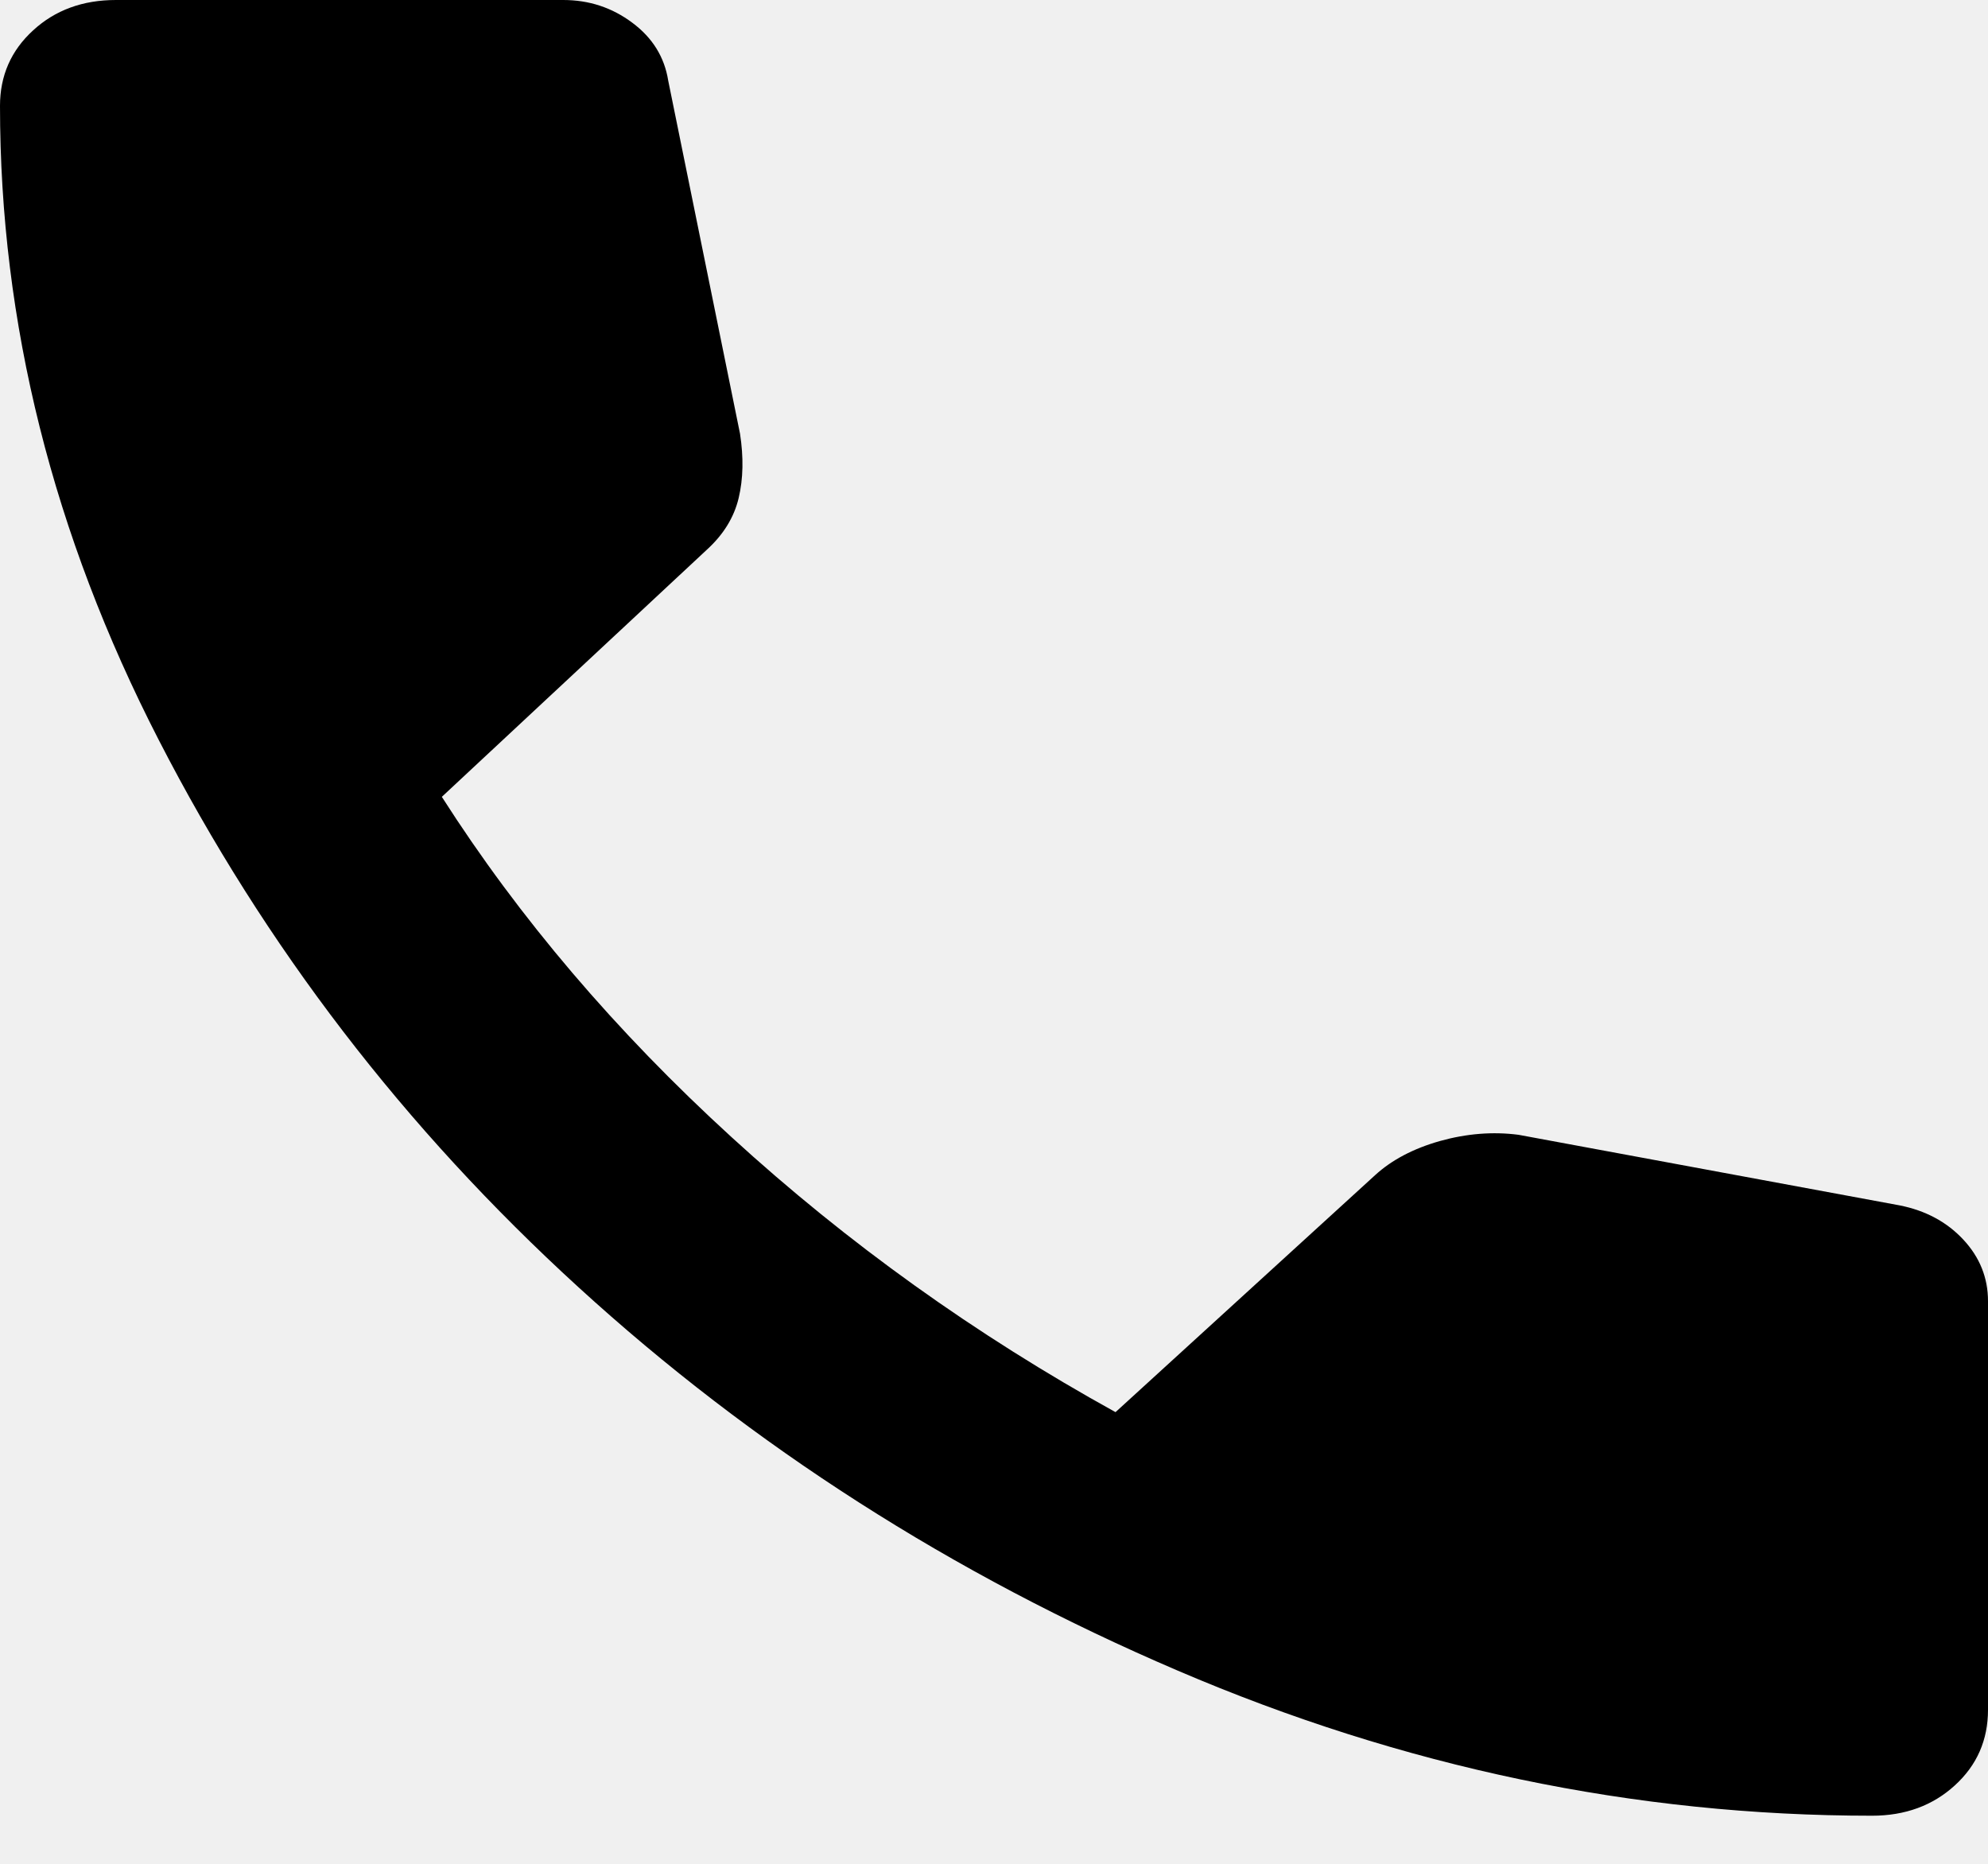
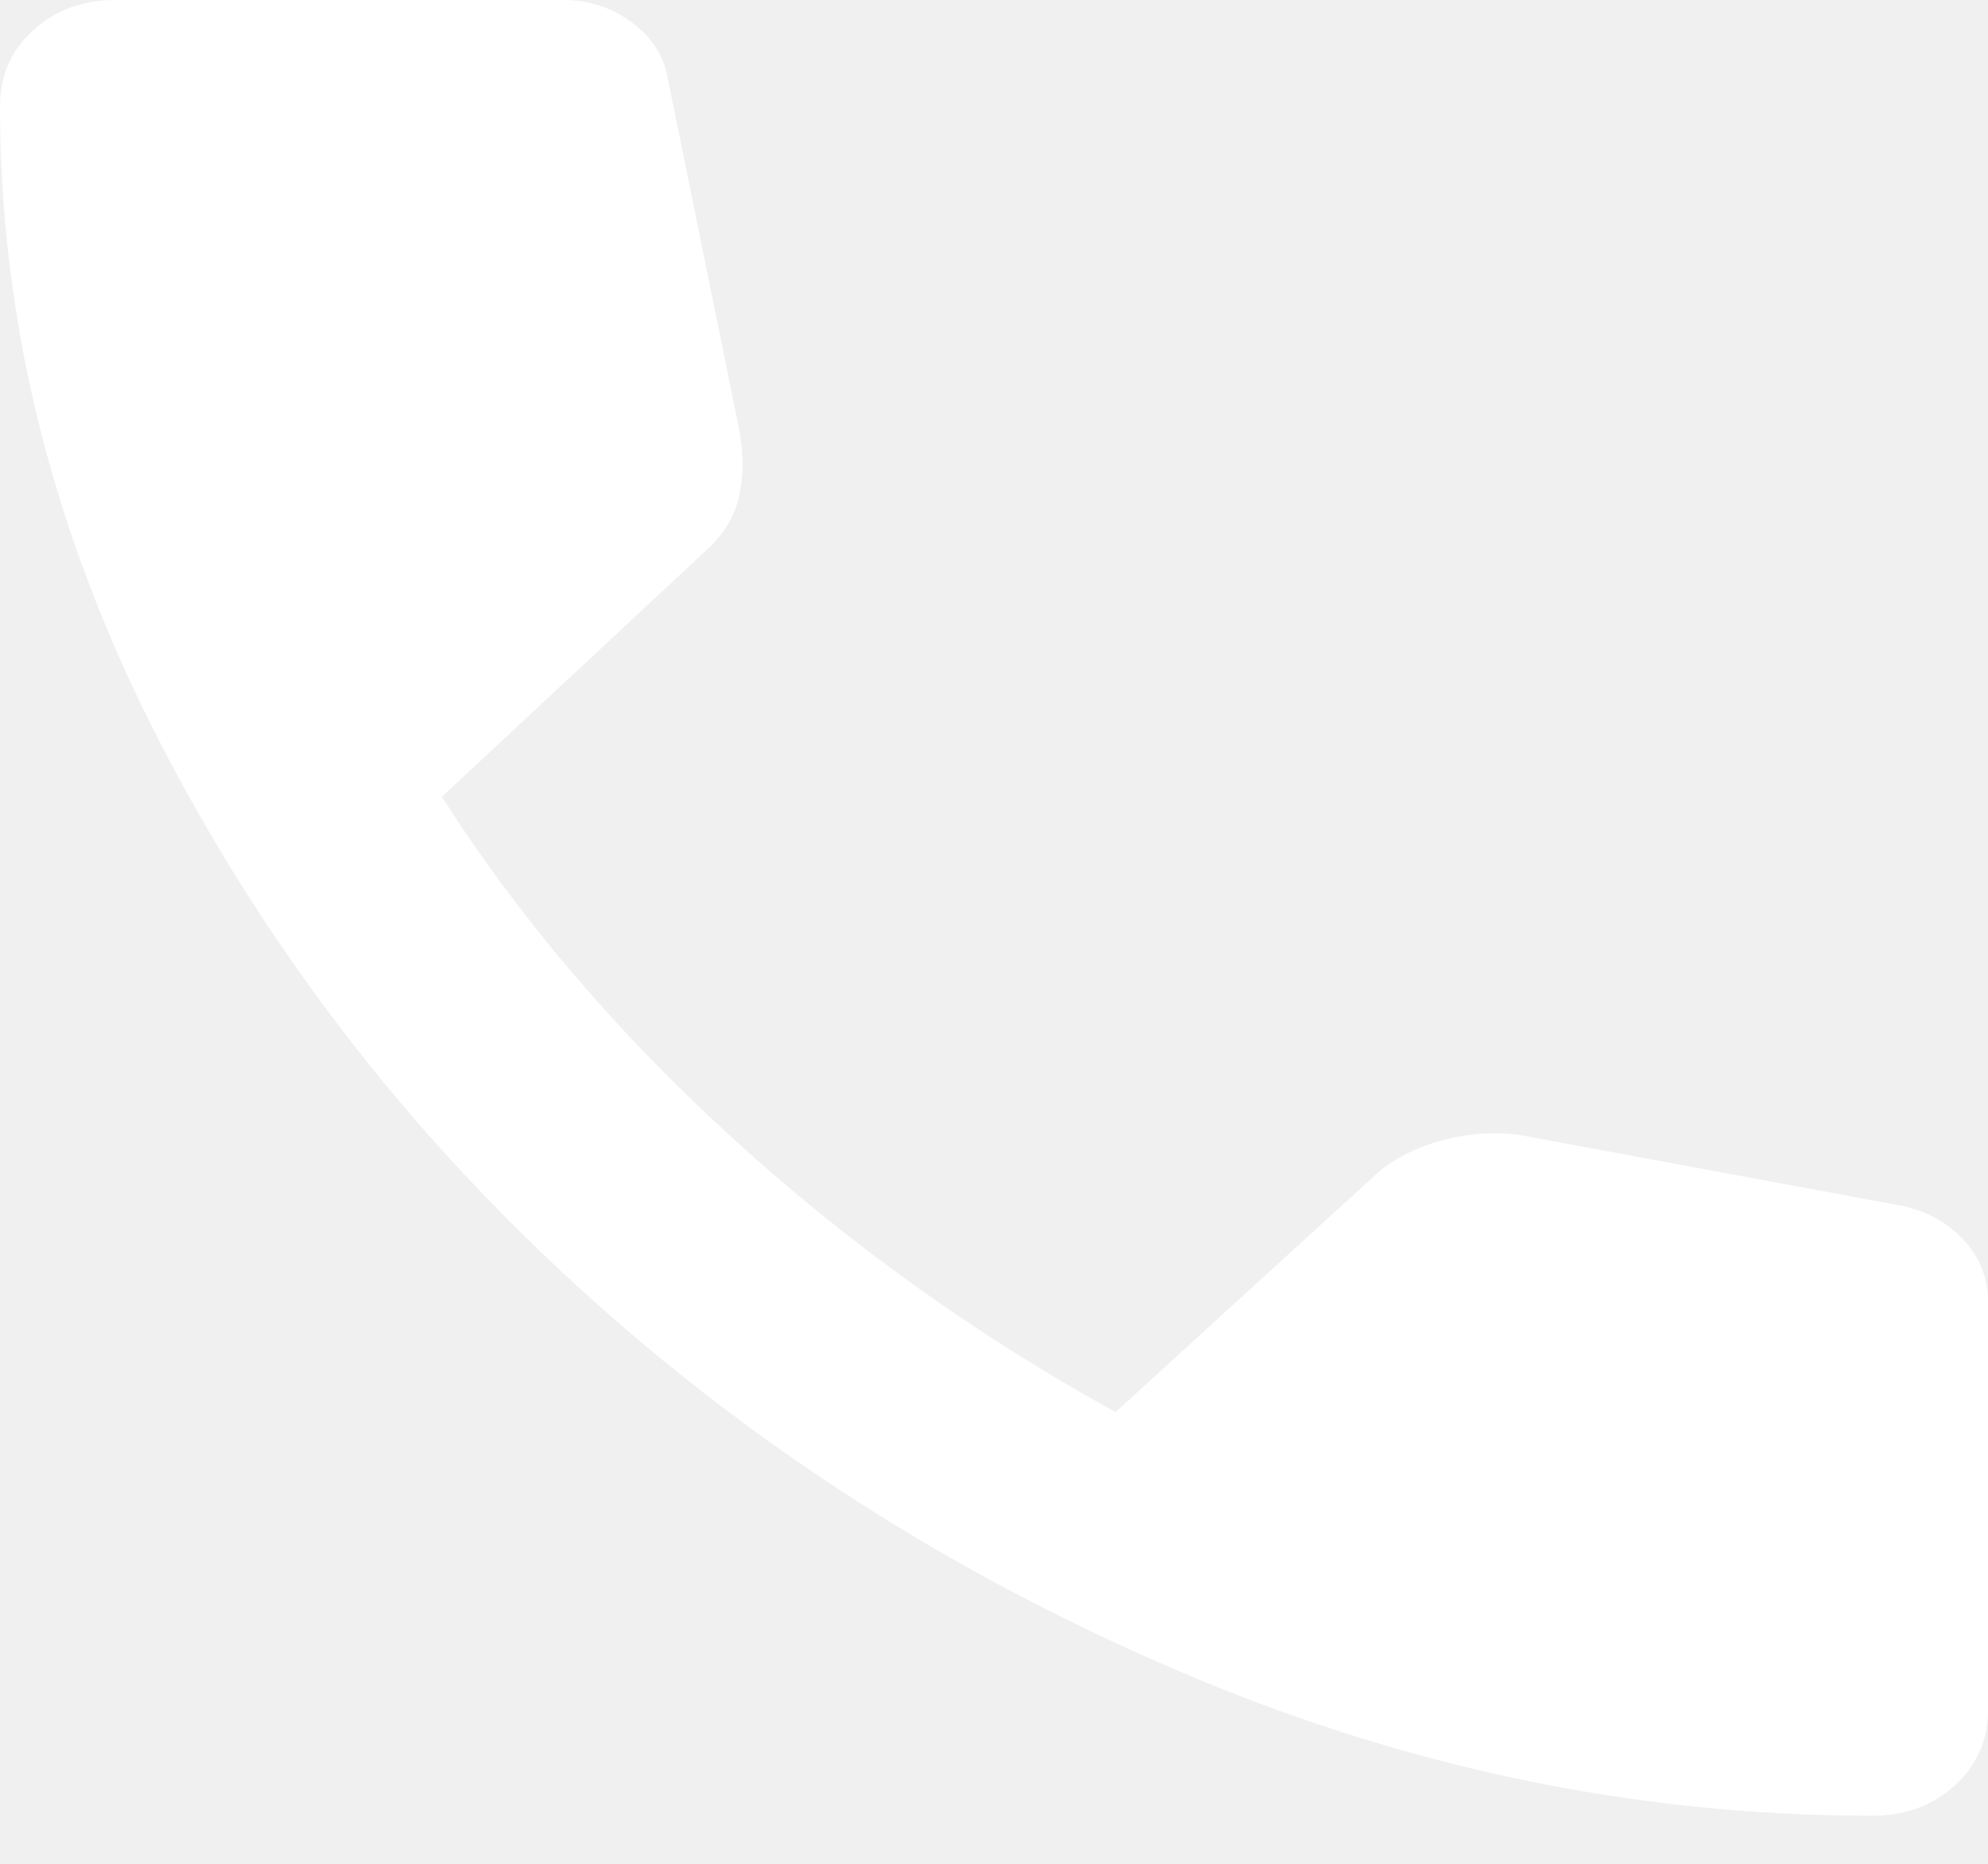
<svg xmlns="http://www.w3.org/2000/svg" width="16" height="15" viewBox="0 0 16 15" fill="none">
-   <path d="M15.067 14.613C13.156 14.613 11.293 14.223 9.478 13.445C7.663 12.668 6.056 11.639 4.656 10.36C3.256 9.082 2.13 7.614 1.278 5.956C0.426 4.299 0 2.598 0 0.852C0 0.609 0.089 0.406 0.267 0.244C0.444 0.081 0.667 0 0.933 0H4.533C4.741 0 4.926 0.061 5.089 0.183C5.252 0.304 5.348 0.46 5.378 0.649L5.956 3.491C5.985 3.68 5.982 3.853 5.945 4.008C5.908 4.164 5.822 4.303 5.689 4.424L3.556 6.413C4.178 7.387 4.956 8.301 5.889 9.153C6.822 10.006 7.852 10.743 8.978 11.365L11.067 9.458C11.2 9.336 11.374 9.244 11.589 9.183C11.804 9.123 12.015 9.106 12.222 9.133L15.289 9.701C15.496 9.742 15.667 9.833 15.8 9.975C15.933 10.117 16 10.283 16 10.472V13.76C16 14.004 15.911 14.207 15.733 14.369C15.556 14.531 15.333 14.613 15.067 14.613Z" fill="#000" />
+   <path d="M15.067 14.613C13.156 14.613 11.293 14.223 9.478 13.445C7.663 12.668 6.056 11.639 4.656 10.36C3.256 9.082 2.13 7.614 1.278 5.956C0.426 4.299 0 2.598 0 0.852C0 0.609 0.089 0.406 0.267 0.244C0.444 0.081 0.667 0 0.933 0H4.533C4.741 0 4.926 0.061 5.089 0.183C5.252 0.304 5.348 0.46 5.378 0.649L5.956 3.491C5.985 3.68 5.982 3.853 5.945 4.008C5.908 4.164 5.822 4.303 5.689 4.424L3.556 6.413C4.178 7.387 4.956 8.301 5.889 9.153C6.822 10.006 7.852 10.743 8.978 11.365L11.067 9.458C11.2 9.336 11.374 9.244 11.589 9.183C11.804 9.123 12.015 9.106 12.222 9.133L15.289 9.701C15.496 9.742 15.667 9.833 15.8 9.975C15.933 10.117 16 10.283 16 10.472V13.76C16 14.004 15.911 14.207 15.733 14.369C15.556 14.531 15.333 14.613 15.067 14.613Z" fill="#fff" />
</svg>
